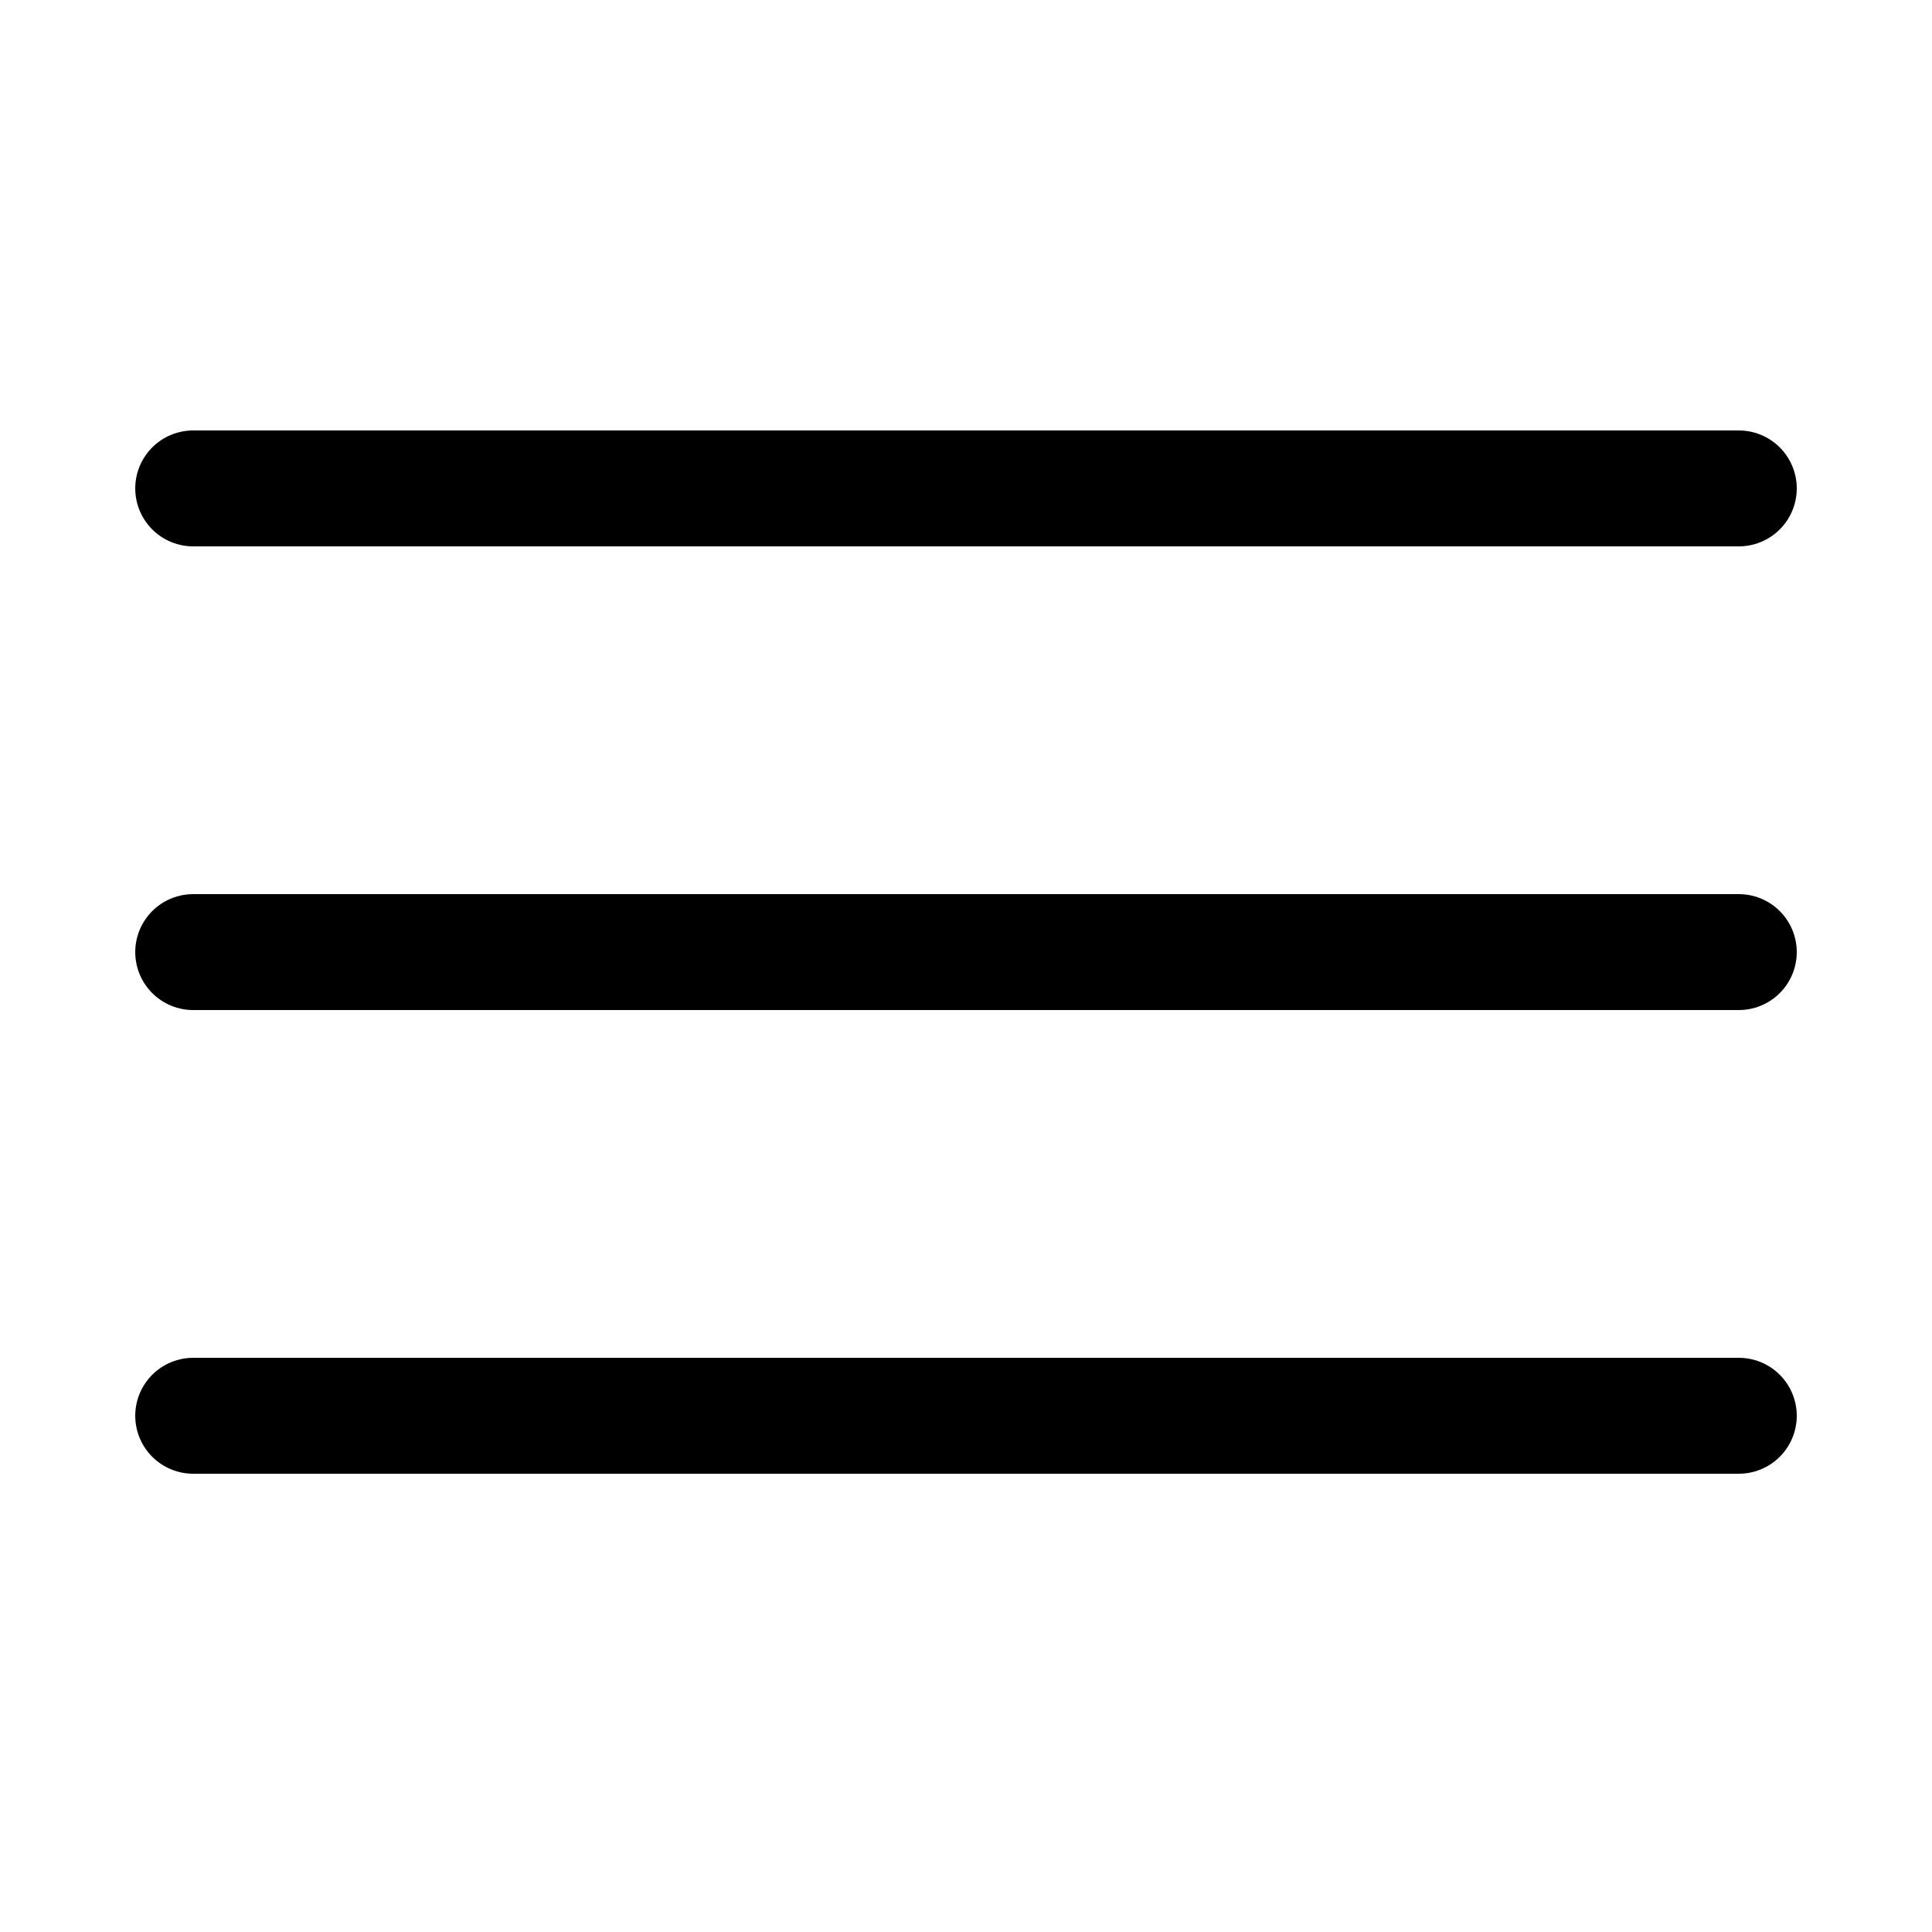
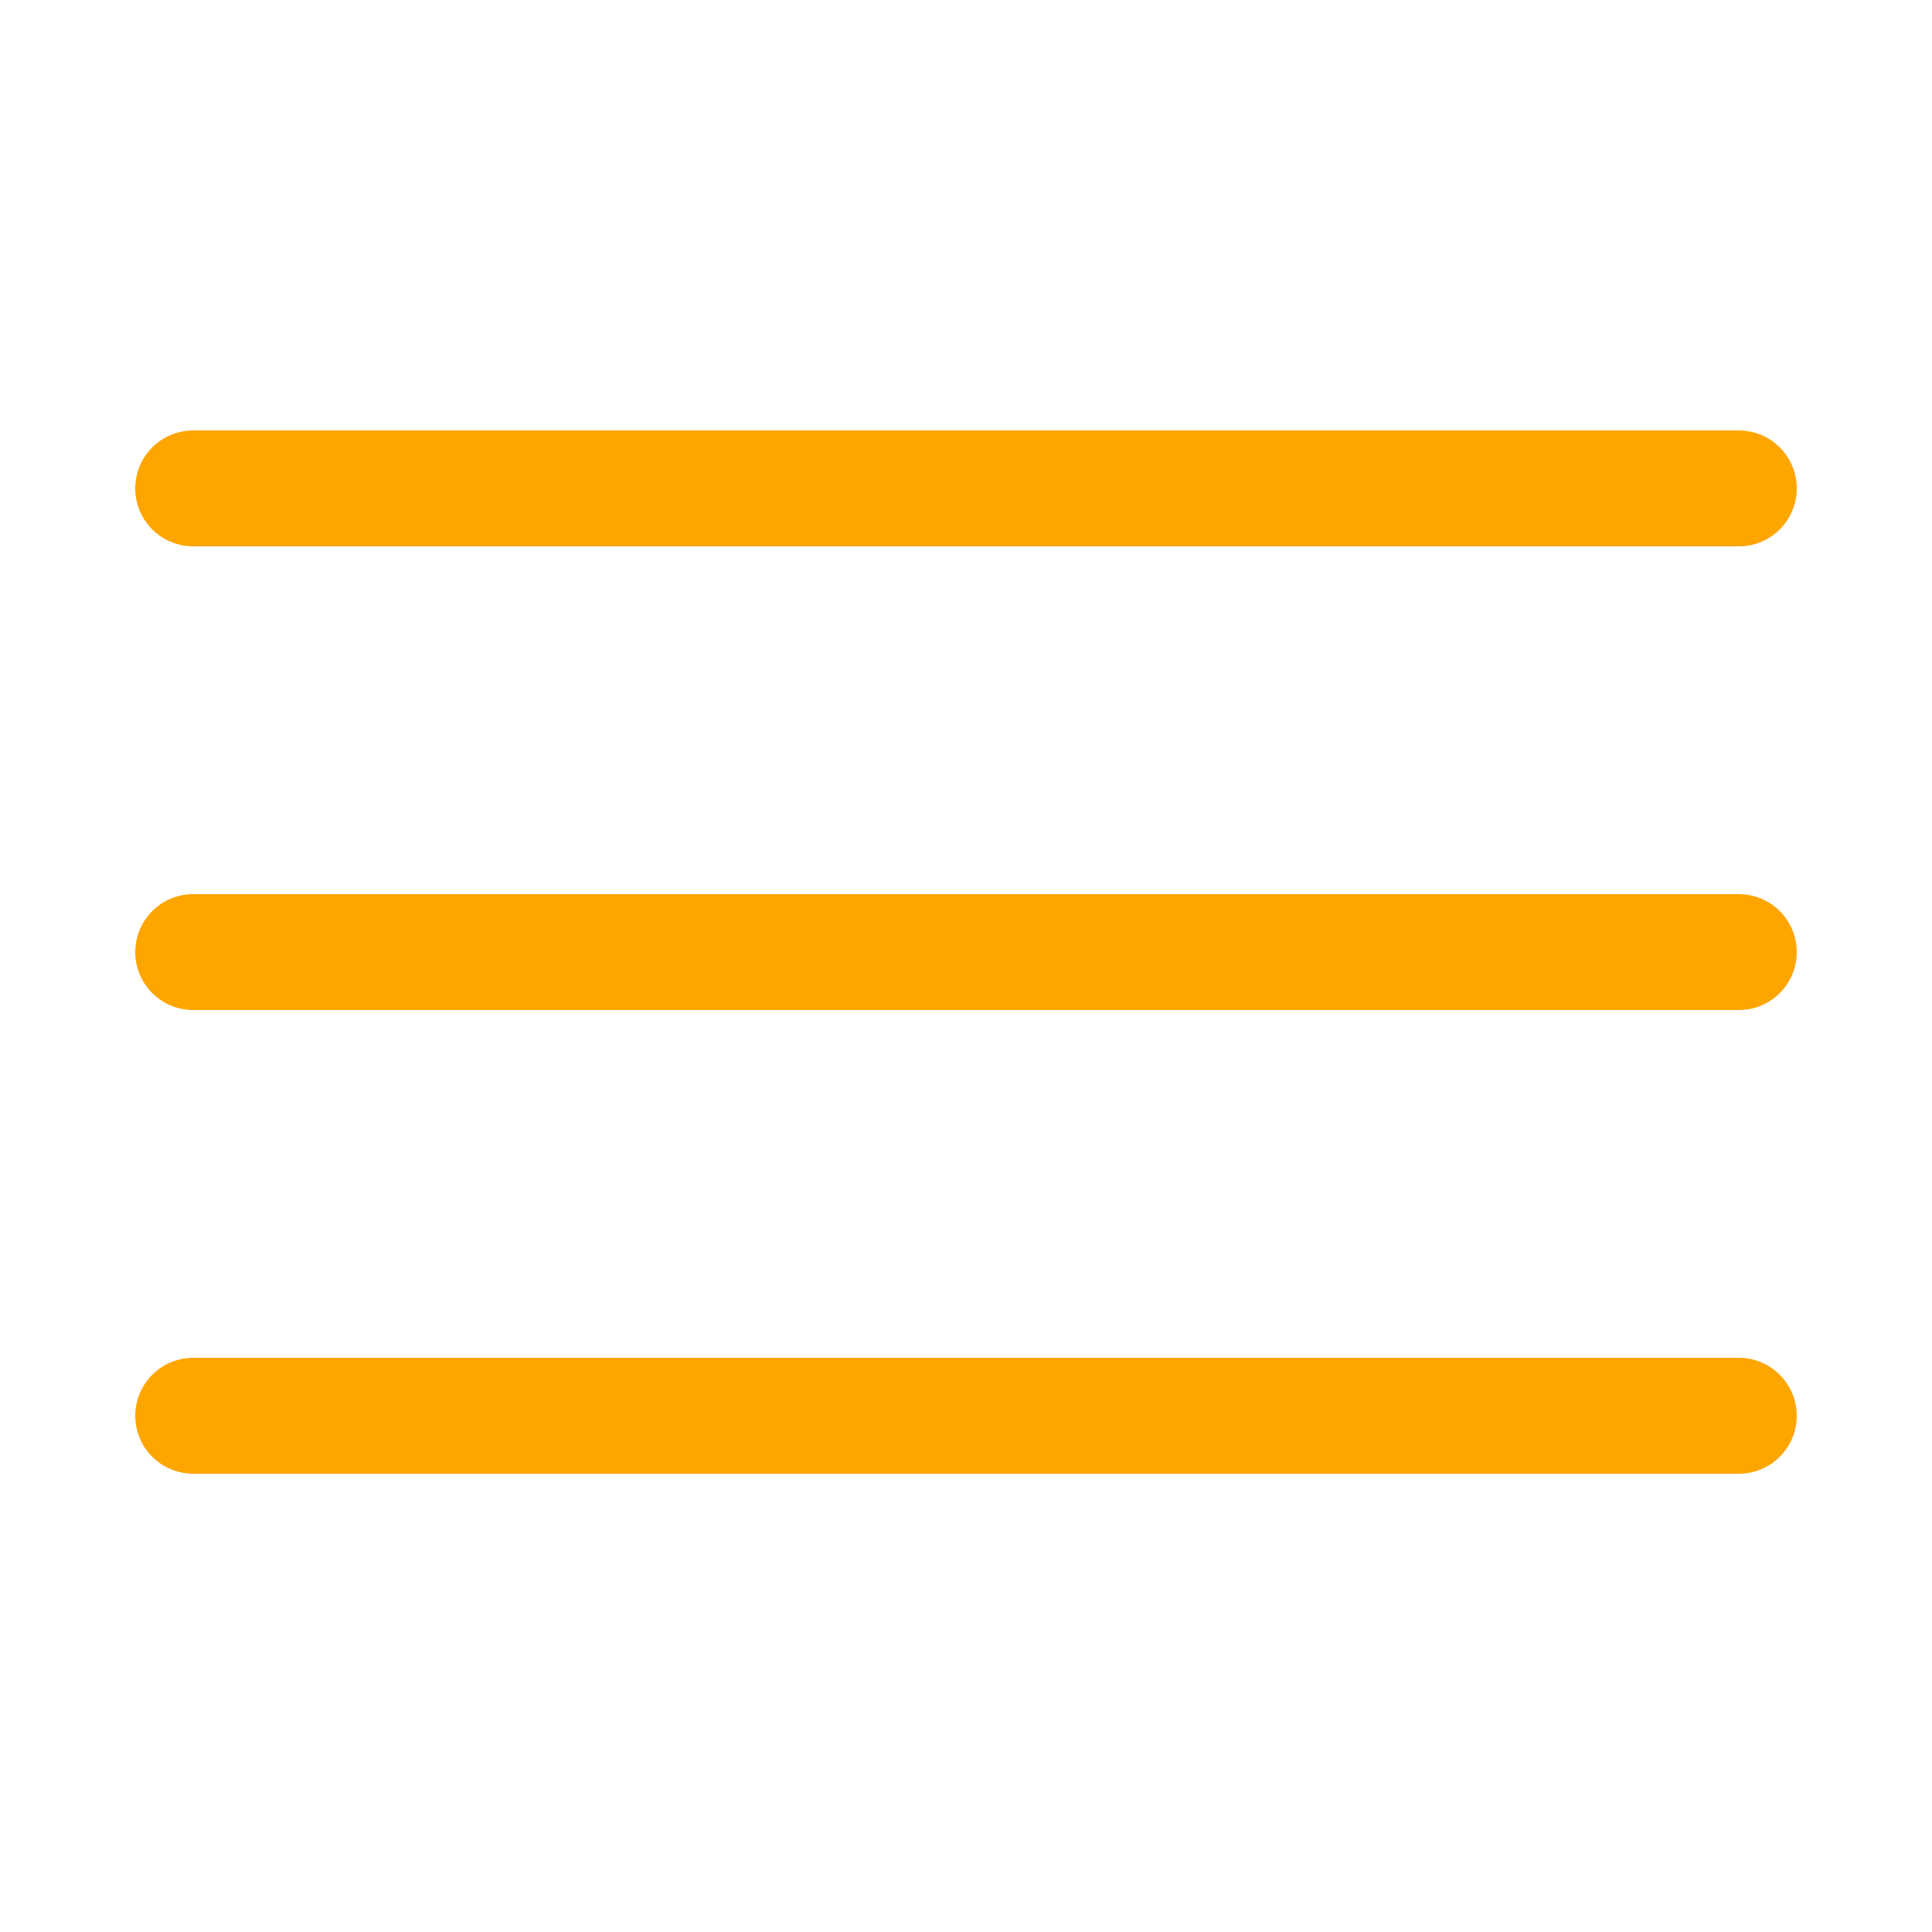
<svg xmlns="http://www.w3.org/2000/svg" width="800px" height="800px" viewBox="-0.5 0 25 25" fill="none">
-   <path d="M2 12.32H22" stroke="#000000" stroke-width="1.5" stroke-linecap="round" stroke-linejoin="round" />
-   <path d="M2 18.32H22" stroke="#000000" stroke-width="1.5" stroke-linecap="round" stroke-linejoin="round" />
-   <path d="M2 6.32H22" stroke="#000000" stroke-width="1.5" stroke-linecap="round" stroke-linejoin="round" />
+   <path d="M2 12.32H22" stroke="orange" stroke-width="1.5" stroke-linecap="round" stroke-linejoin="round" />
+   <path d="M2 18.32H22" stroke="orange" stroke-width="1.5" stroke-linecap="round" stroke-linejoin="round" />
+   <path d="M2 6.32H22" stroke="orange" stroke-width="1.5" stroke-linecap="round" stroke-linejoin="round" />
</svg>
